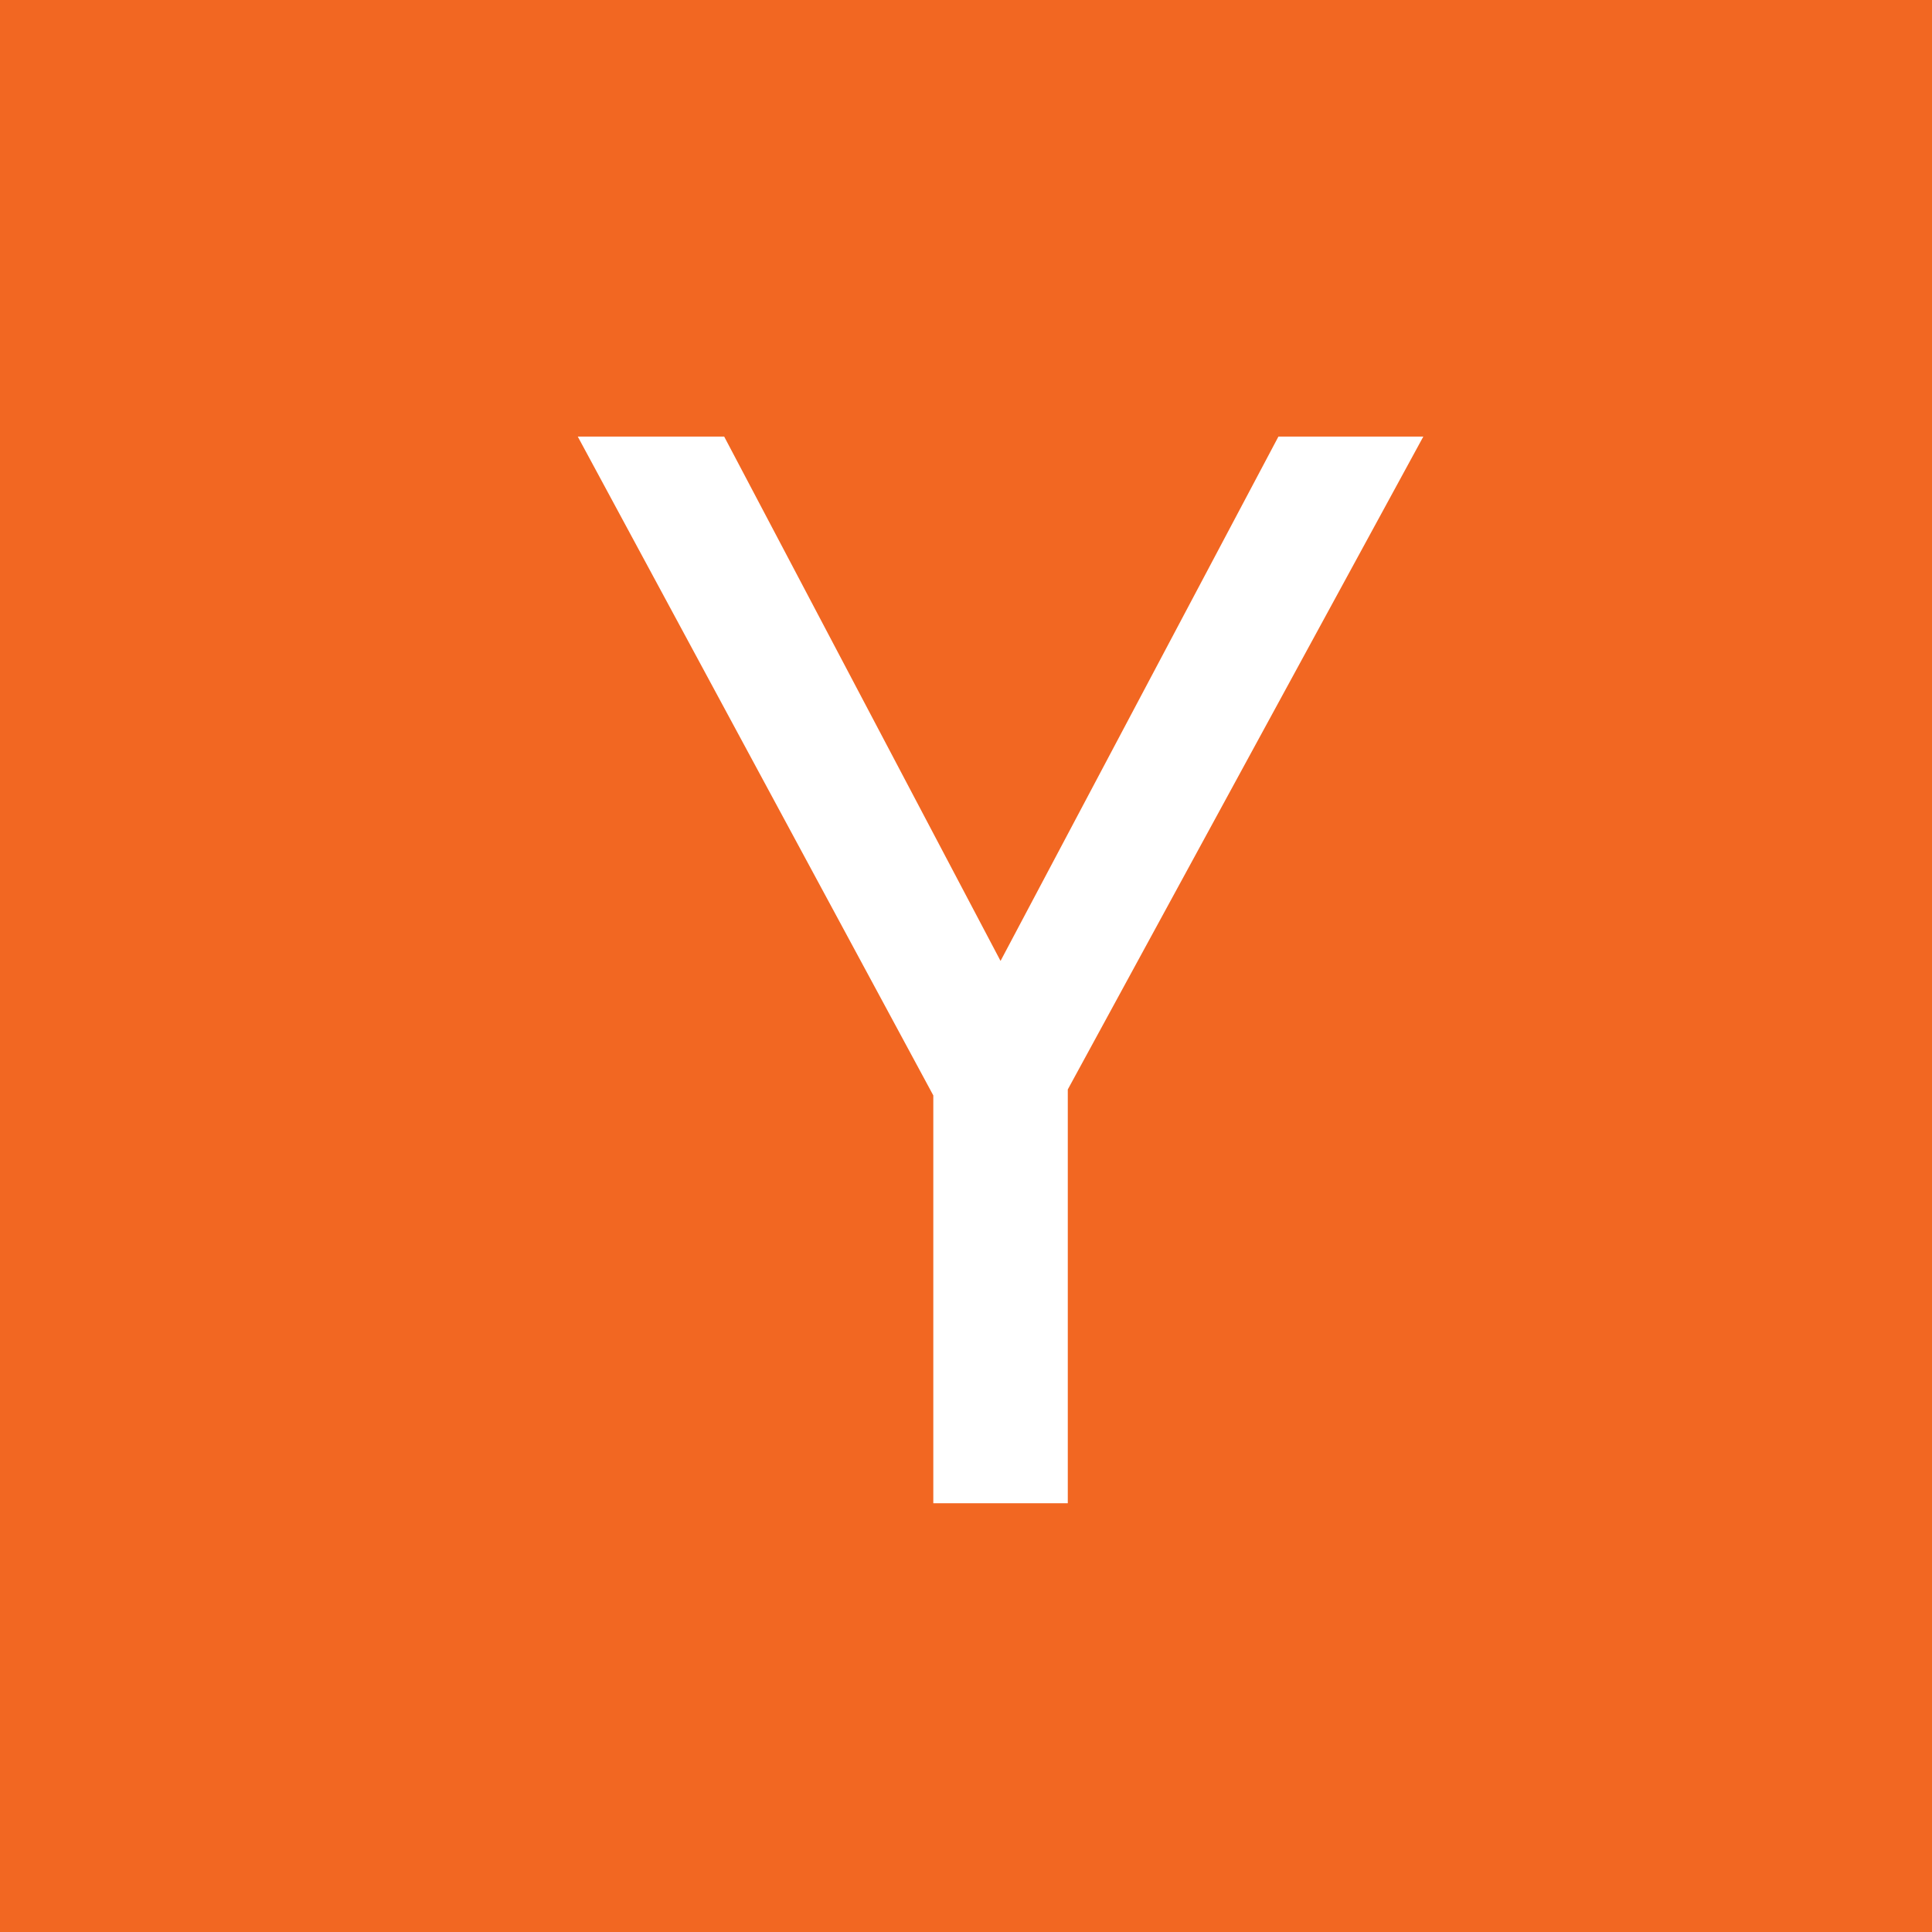
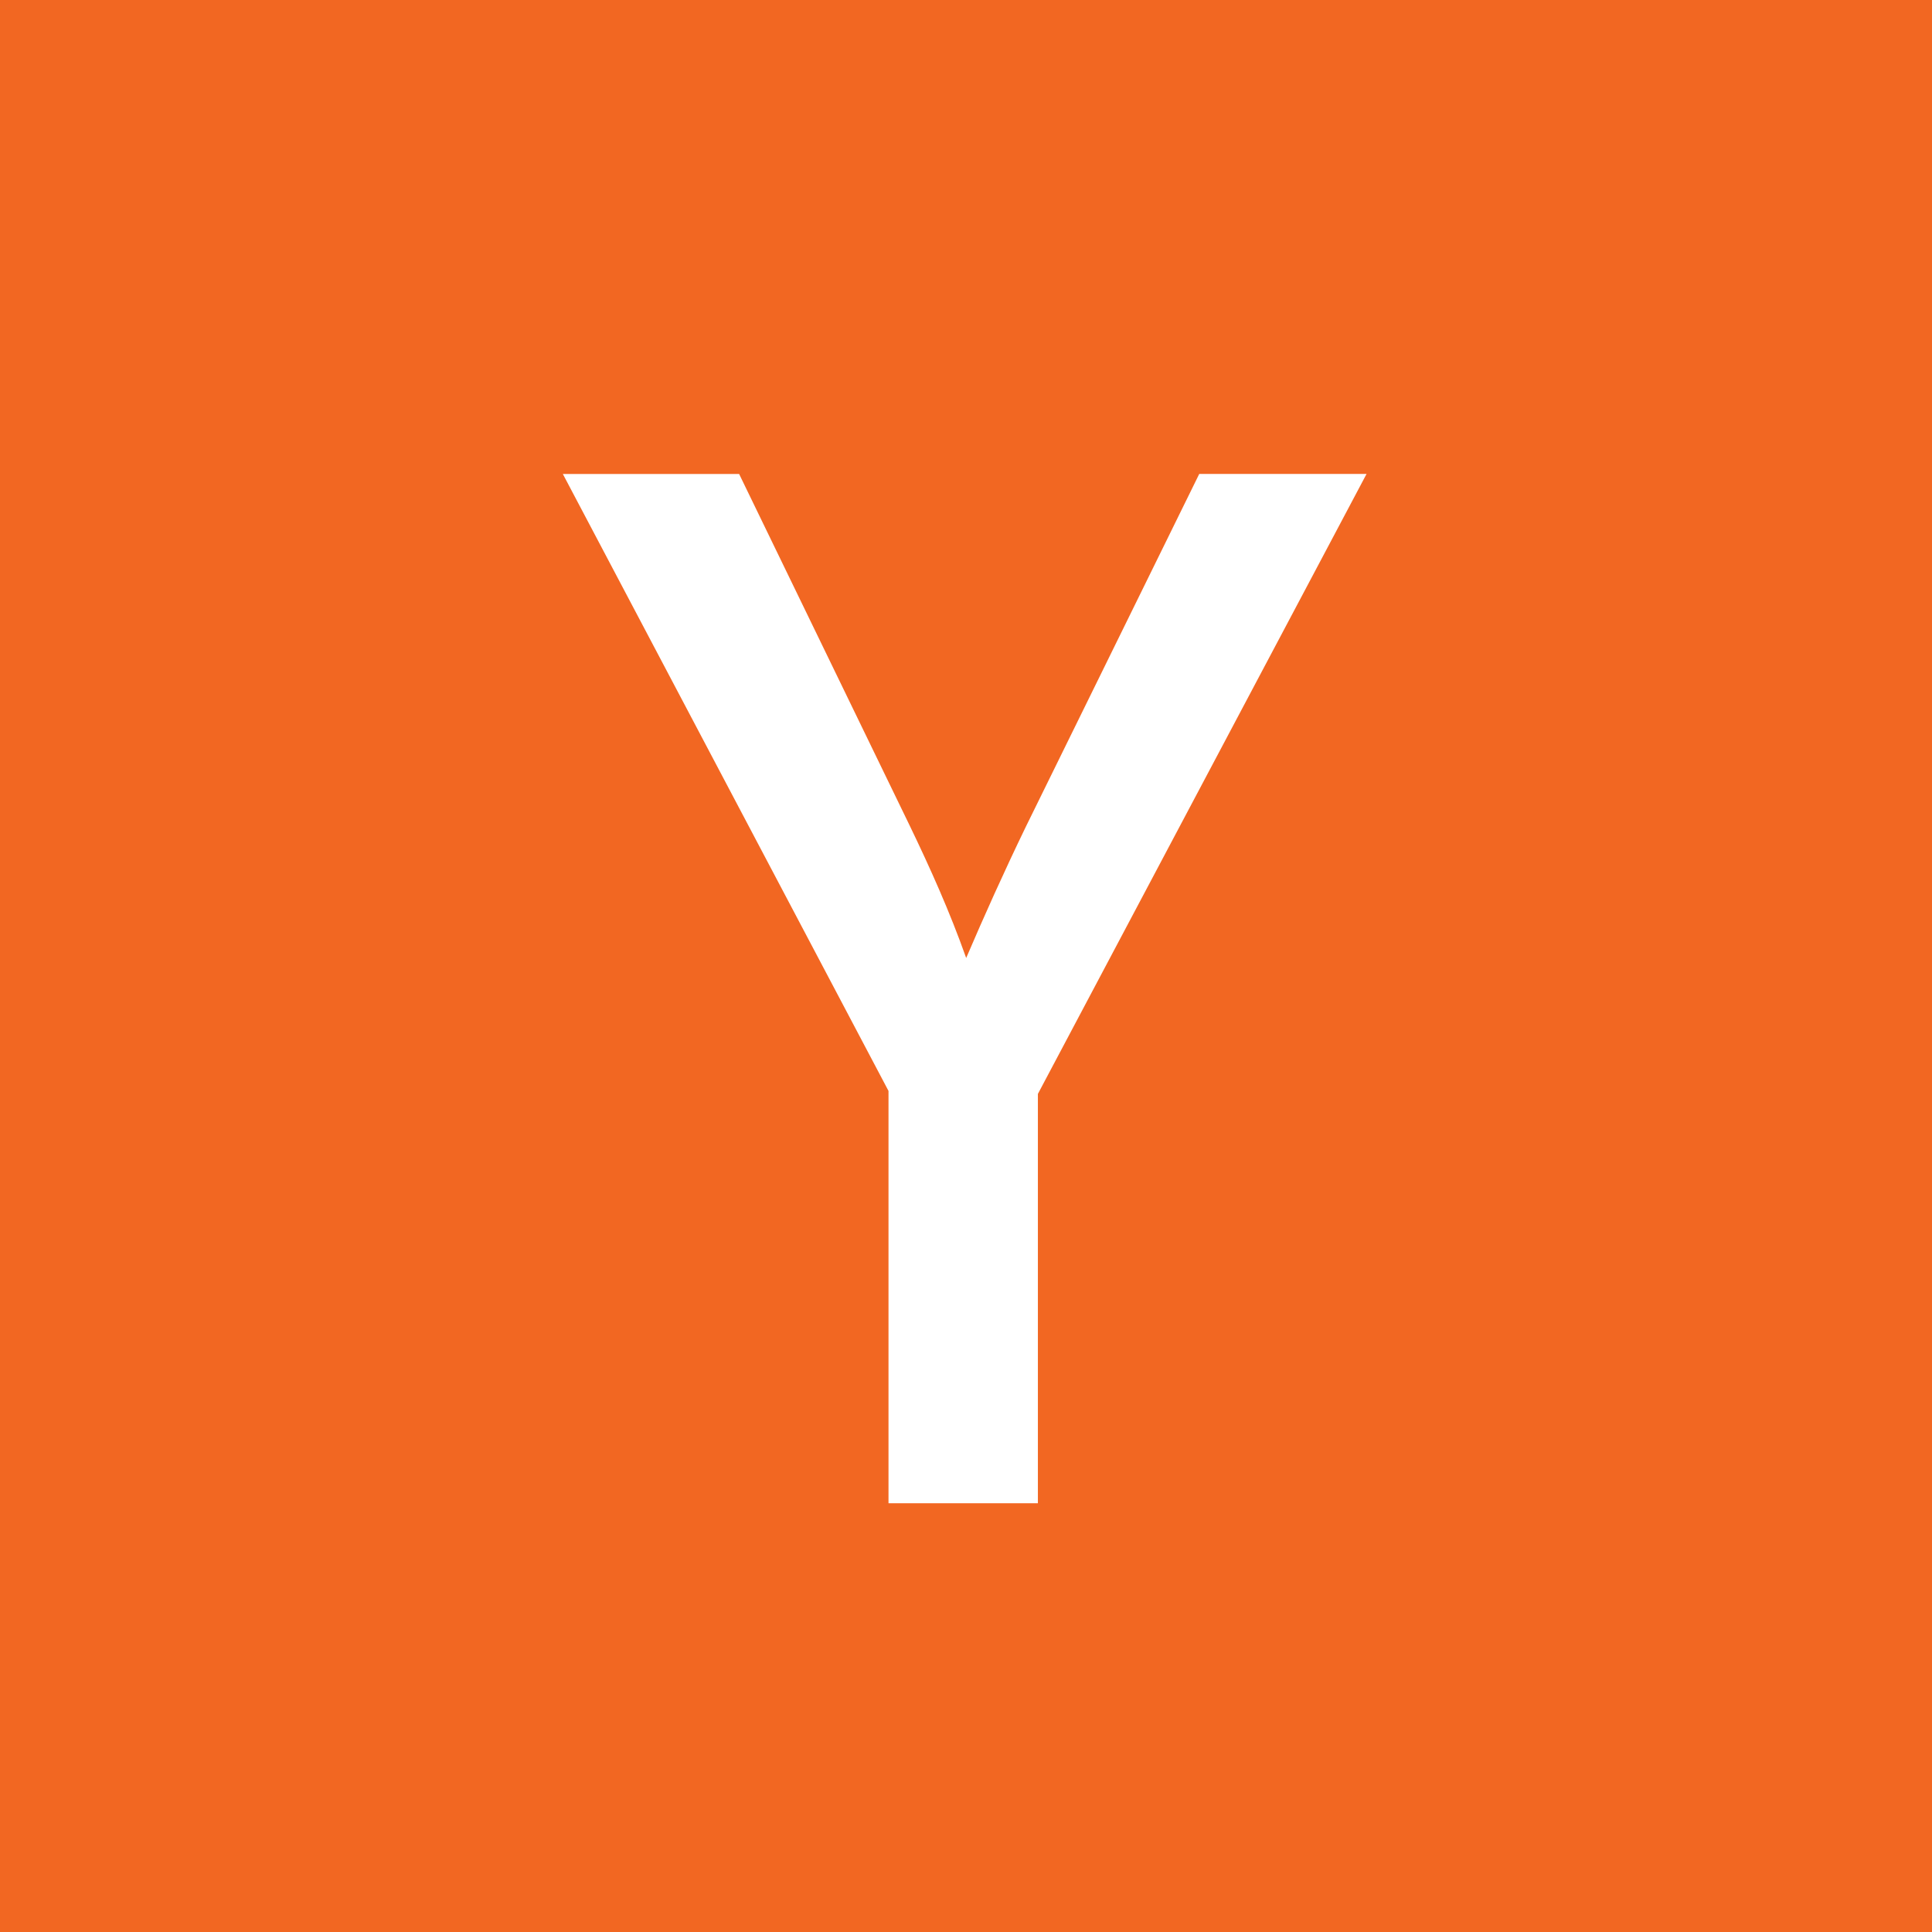
<svg xmlns="http://www.w3.org/2000/svg" version="1.1" id="Layer_1" x="0px" y="0px" width="400px" height="400px" viewBox="0 0 400 400" enable-background="new 0 0 400 400" xml:space="preserve">
  <rect fill="#F26722" width="400" height="400" />
-   <text transform="matrix(1 0 0 1 119.6211 311.2324)" fill="#FFFFFF" font-family="'MetaPro-Book'" font-size="309.296">Y</text>
+   <g>
+     <path fill="#FFFFFF" d="M214.884,226.485v84.747h-30.929v-85.365L116.528,98.128h36.497l35.26,72.684   c4.33,8.97,8.351,17.939,11.753,27.527c3.711-8.66,7.732-17.63,12.372-27.218l35.878-72.994h34.641L214.884,226.485z" />
+   </g>
</svg>
